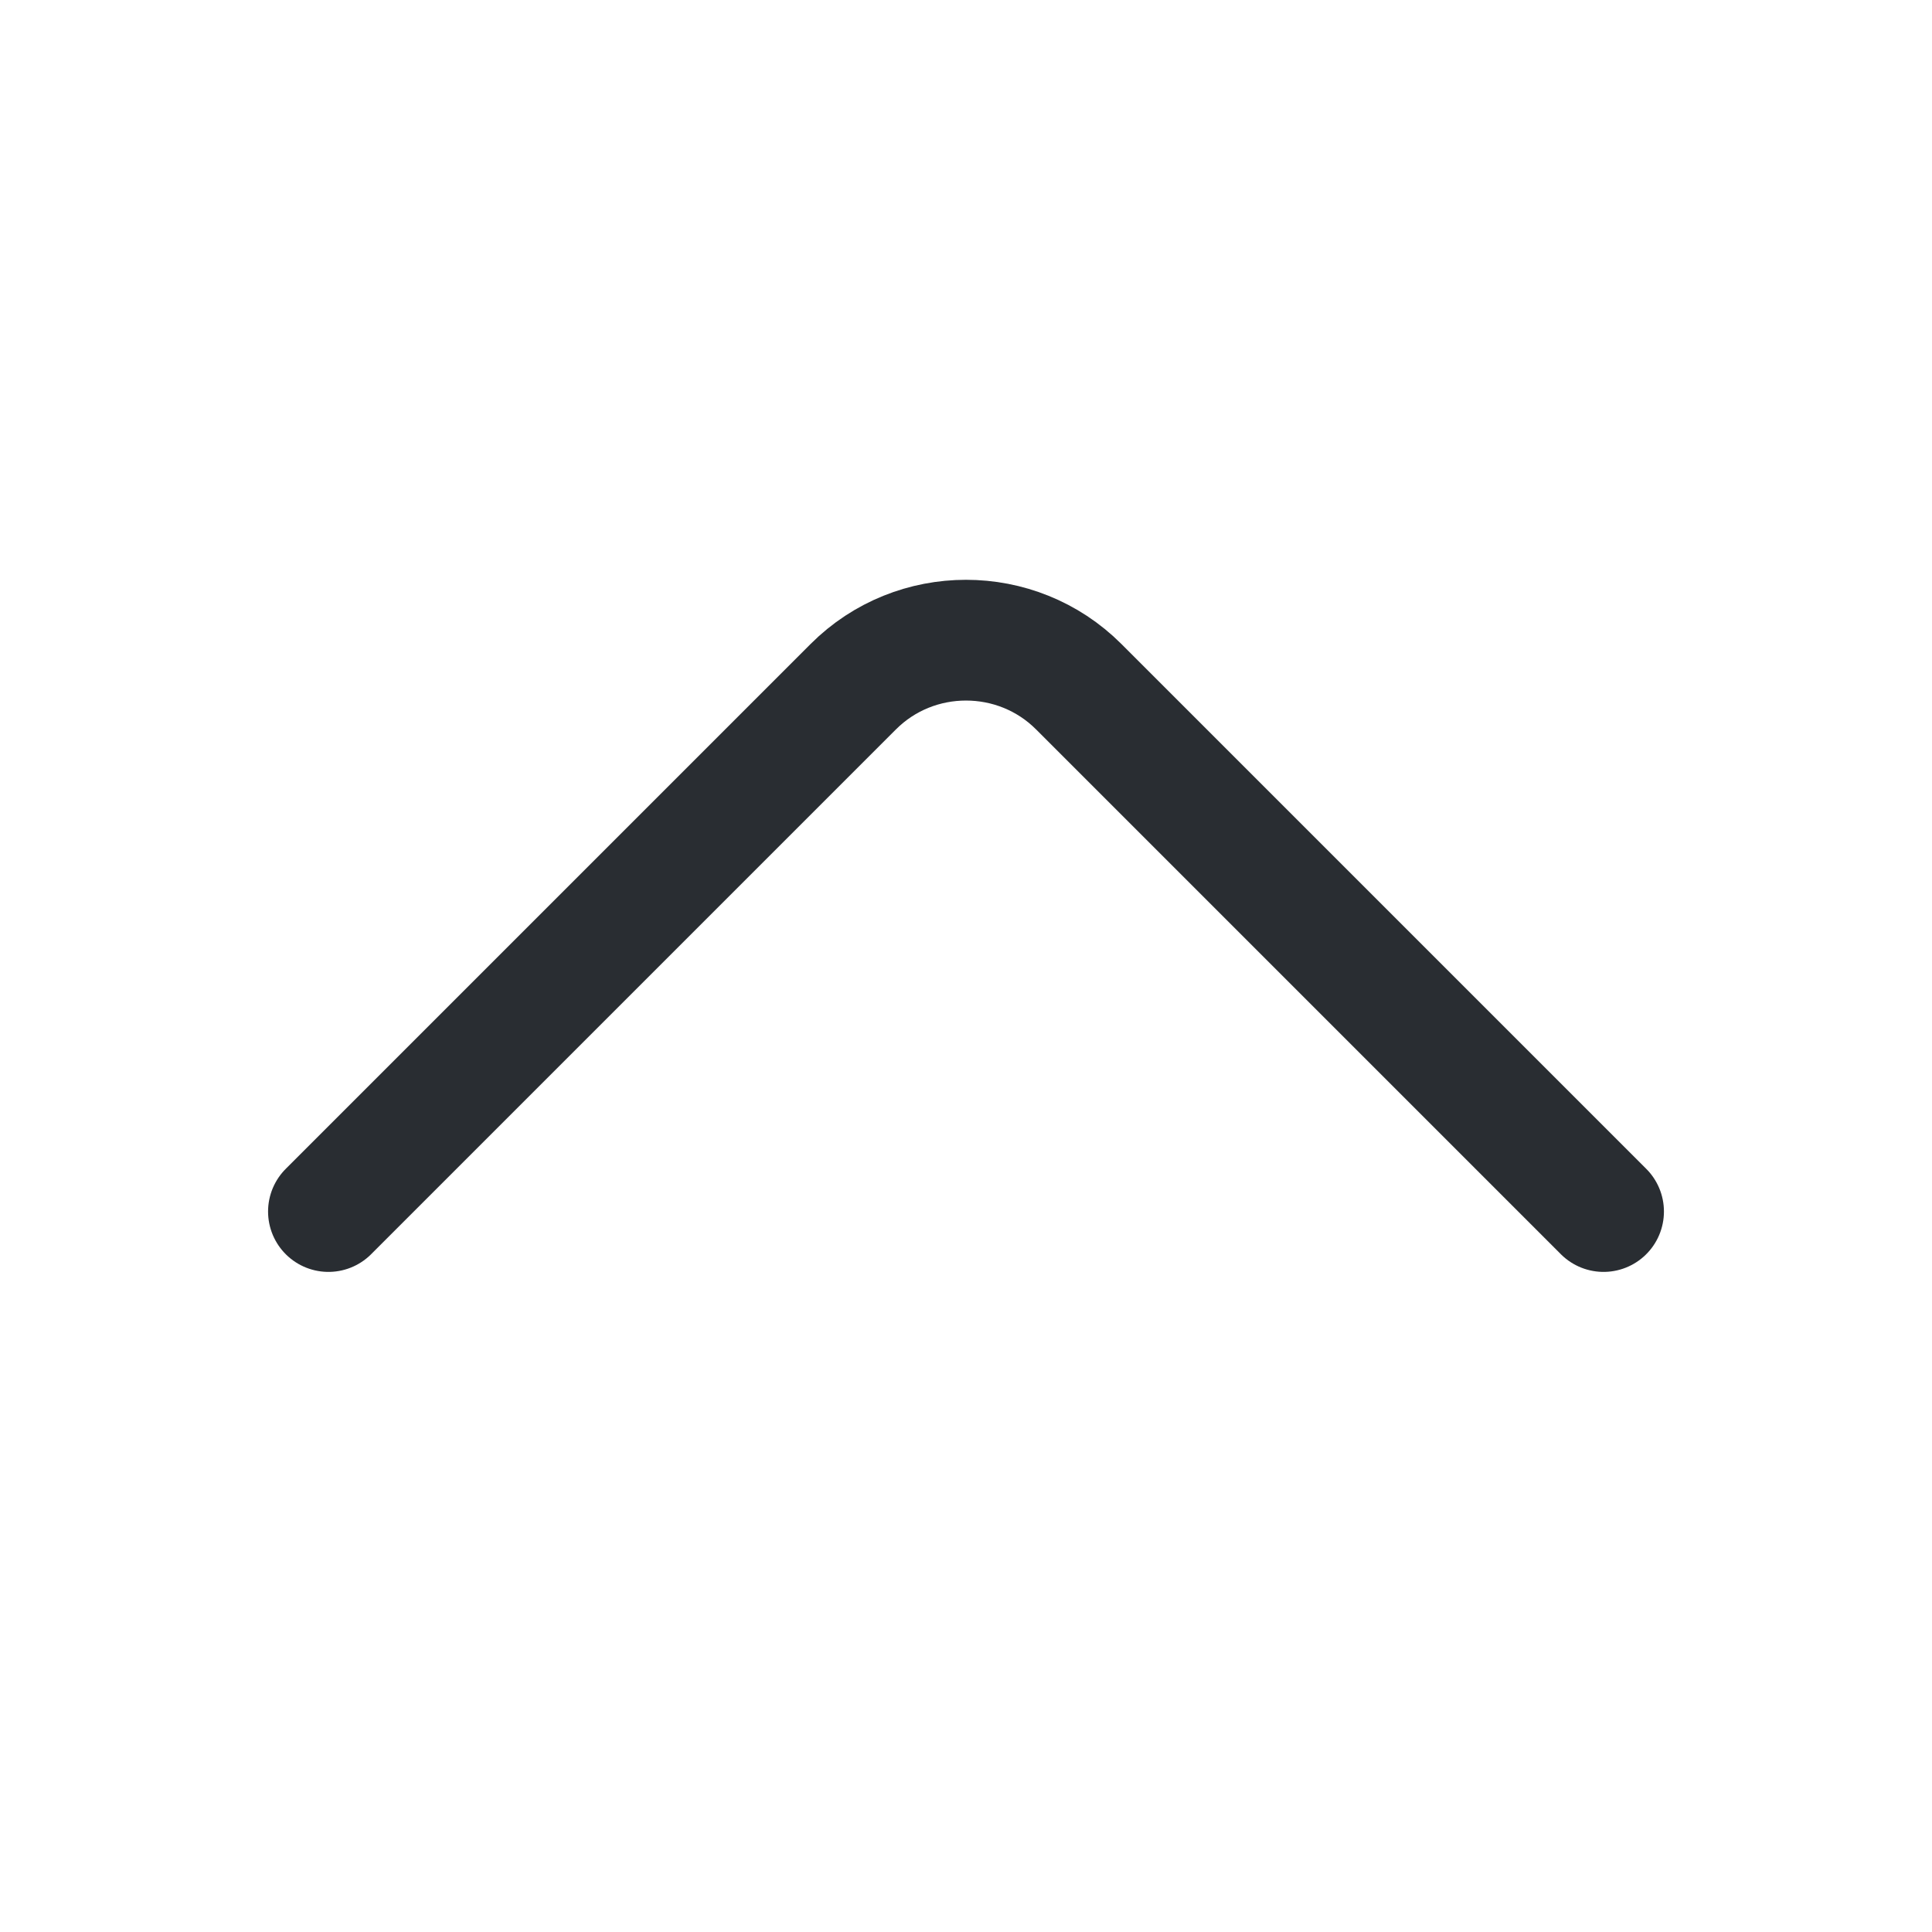
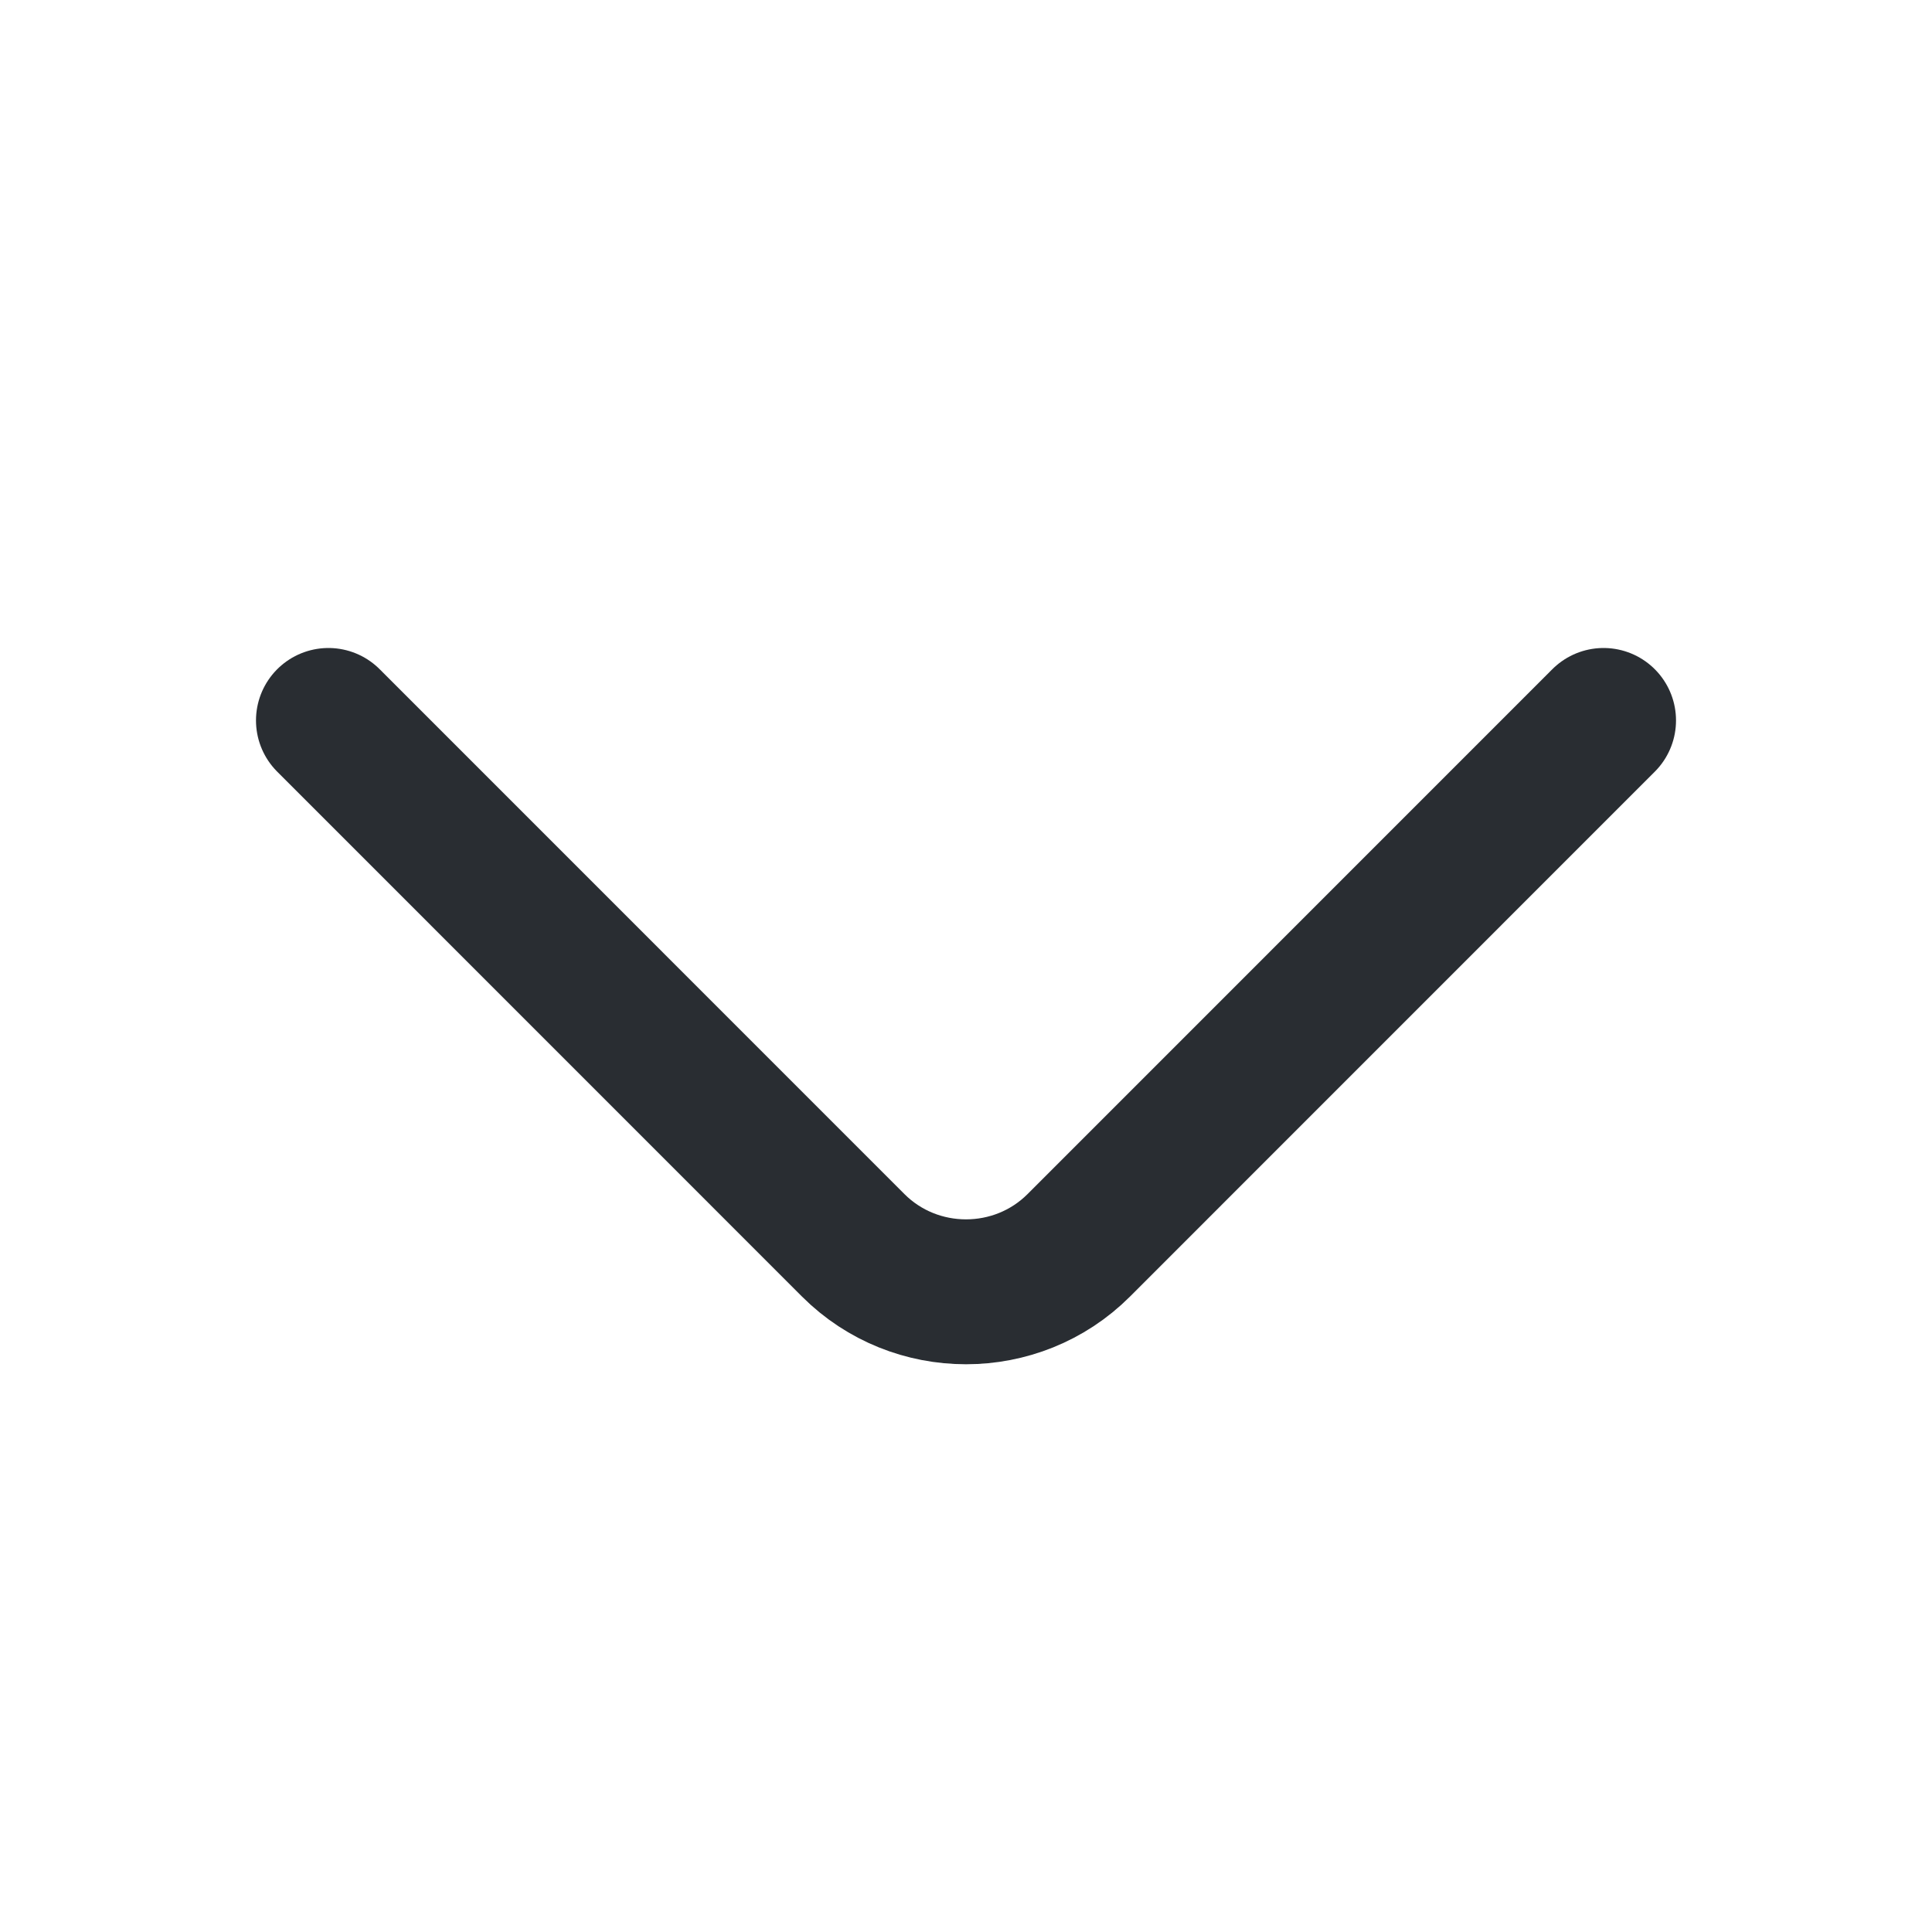
- <svg xmlns="http://www.w3.org/2000/svg" width="24" height="24" viewBox="0 0 24 24" fill="none">
-   <path d="M19.92 15.05L13.4 8.53C12.63 7.76 11.37 7.76 10.6 8.53L4.08 15.05" stroke="#292D32" stroke-width="1.5" stroke-miterlimit="10" stroke-linecap="round" stroke-linejoin="round" />
+ <svg xmlns="http://www.w3.org/2000/svg" width="20" height="20" viewBox="0 0 20 20" fill="none">
+   <path d="M16.6 7.458L11.167 12.892C10.525 13.533 9.475 13.533 8.833 12.892L3.4 7.458" stroke="#292D32" stroke-width="1.5" stroke-miterlimit="10" stroke-linecap="round" stroke-linejoin="round" />
</svg>
